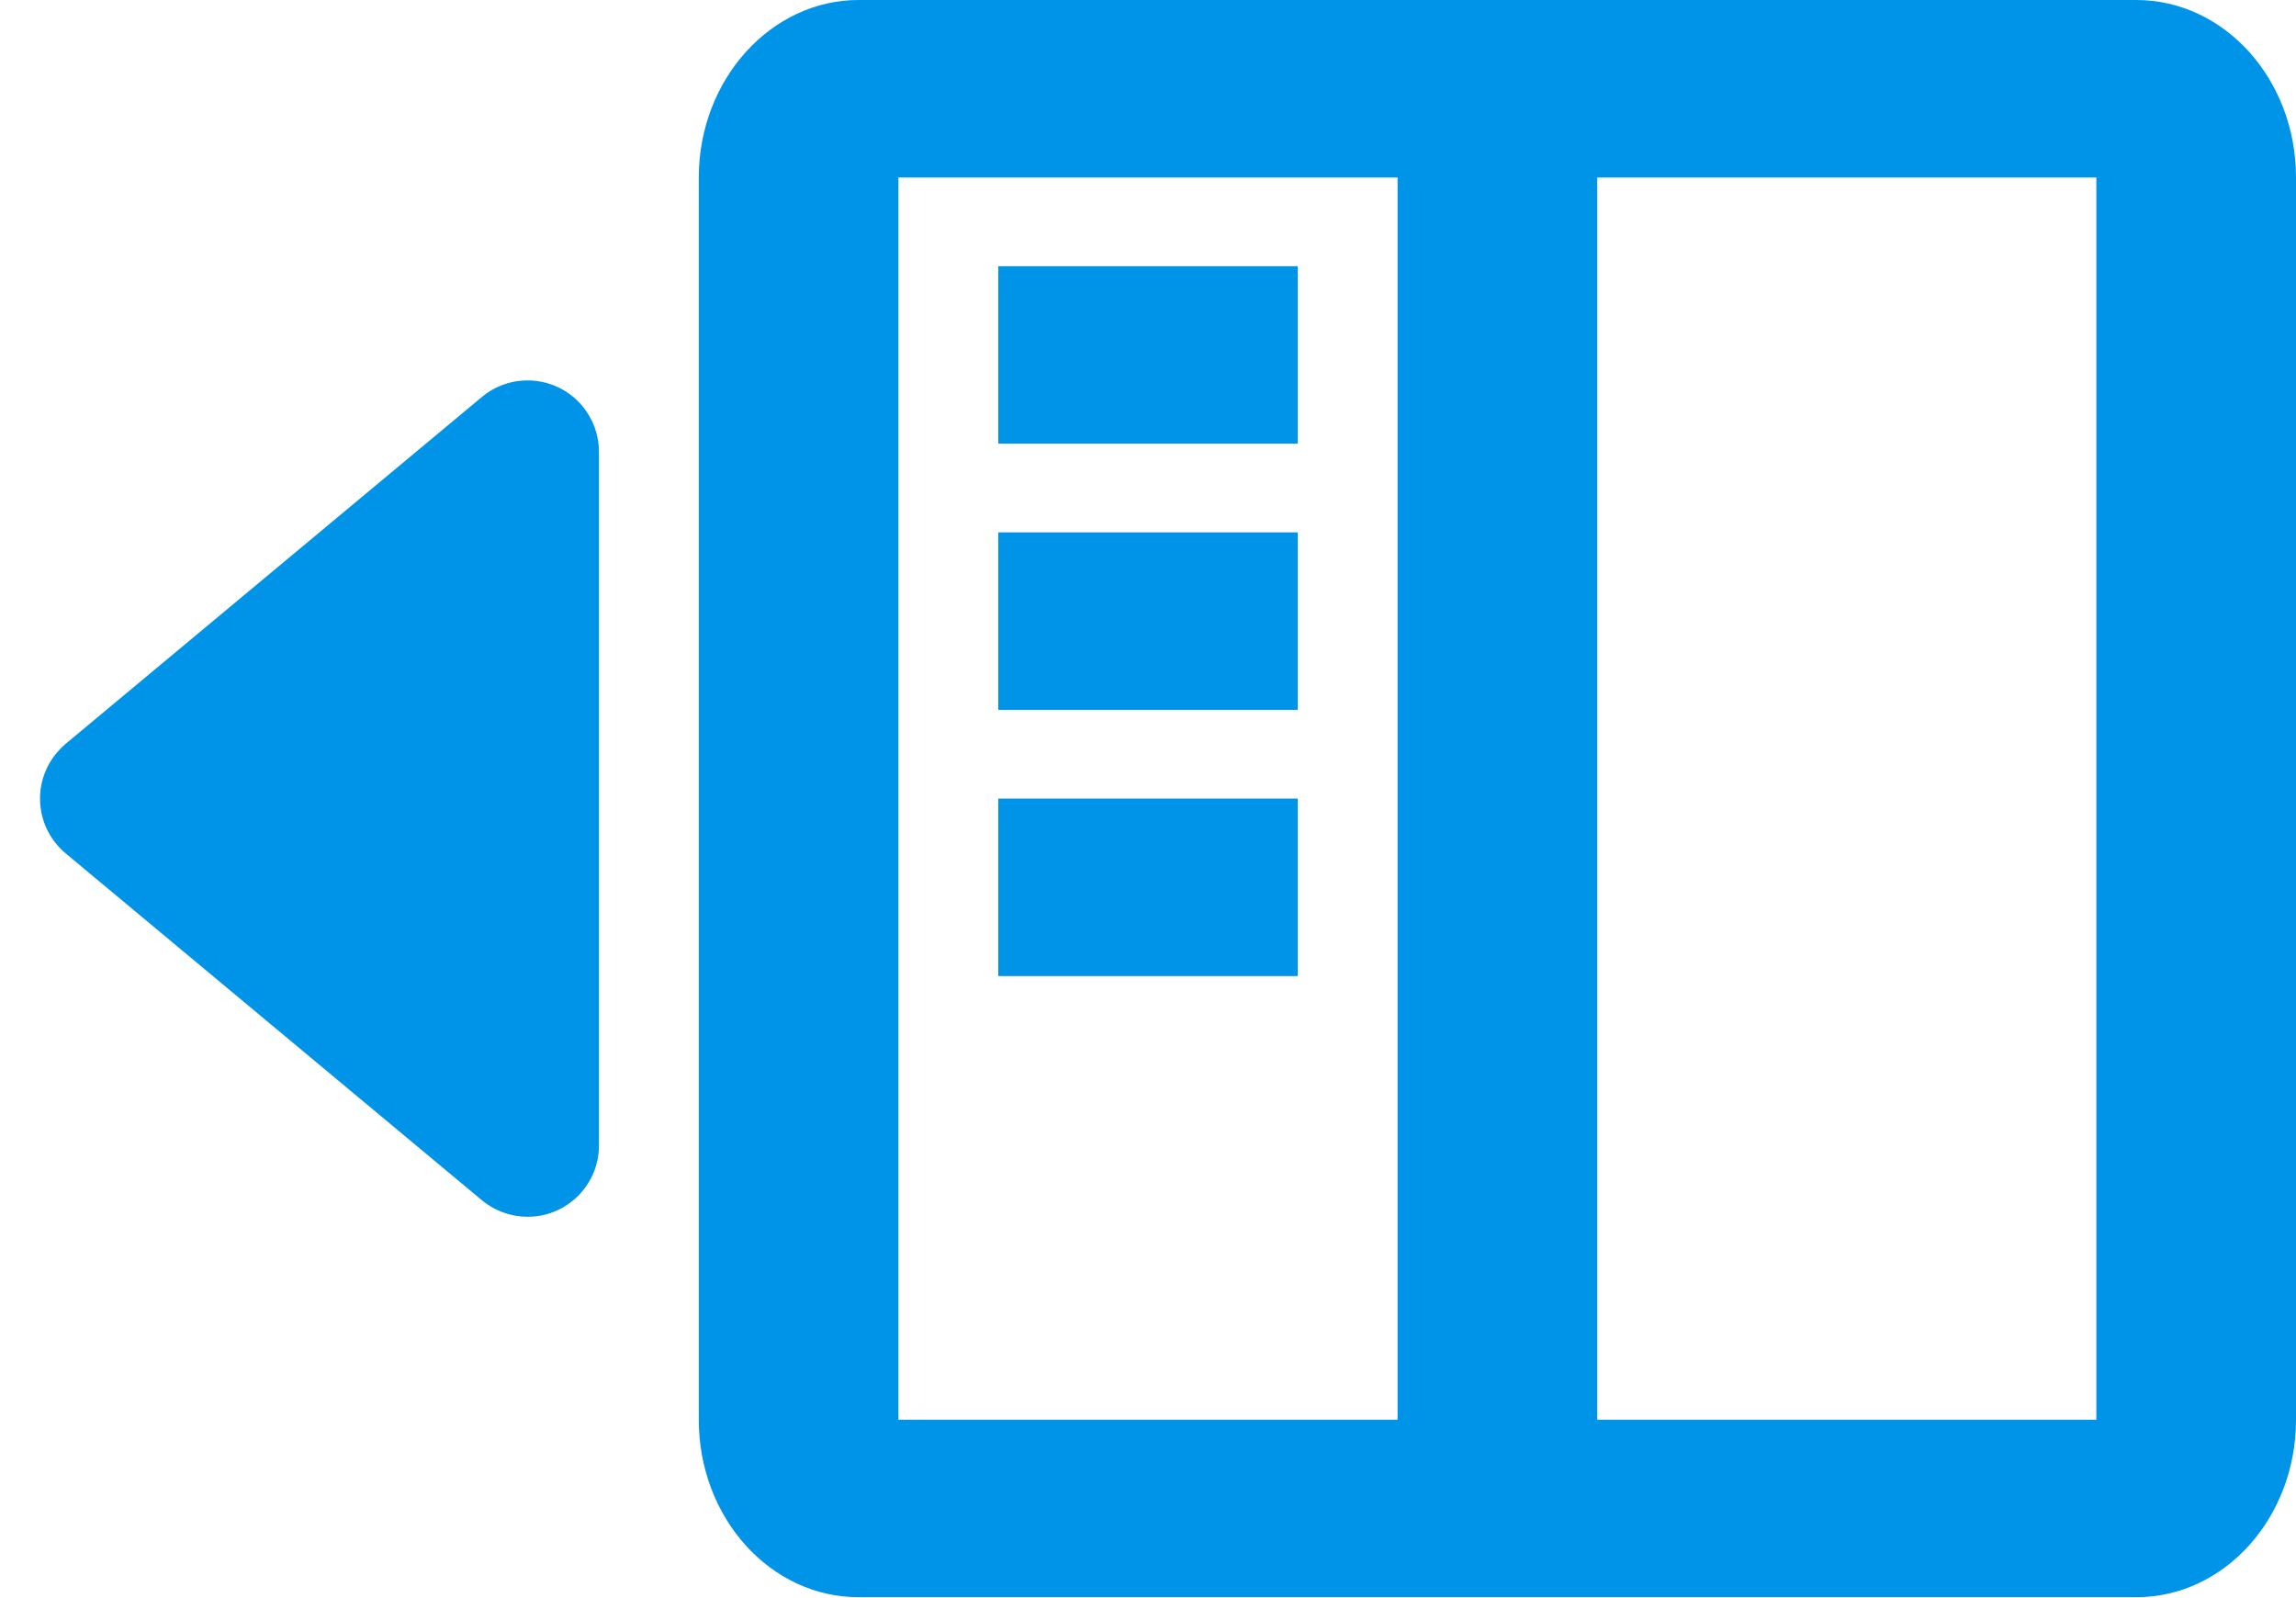
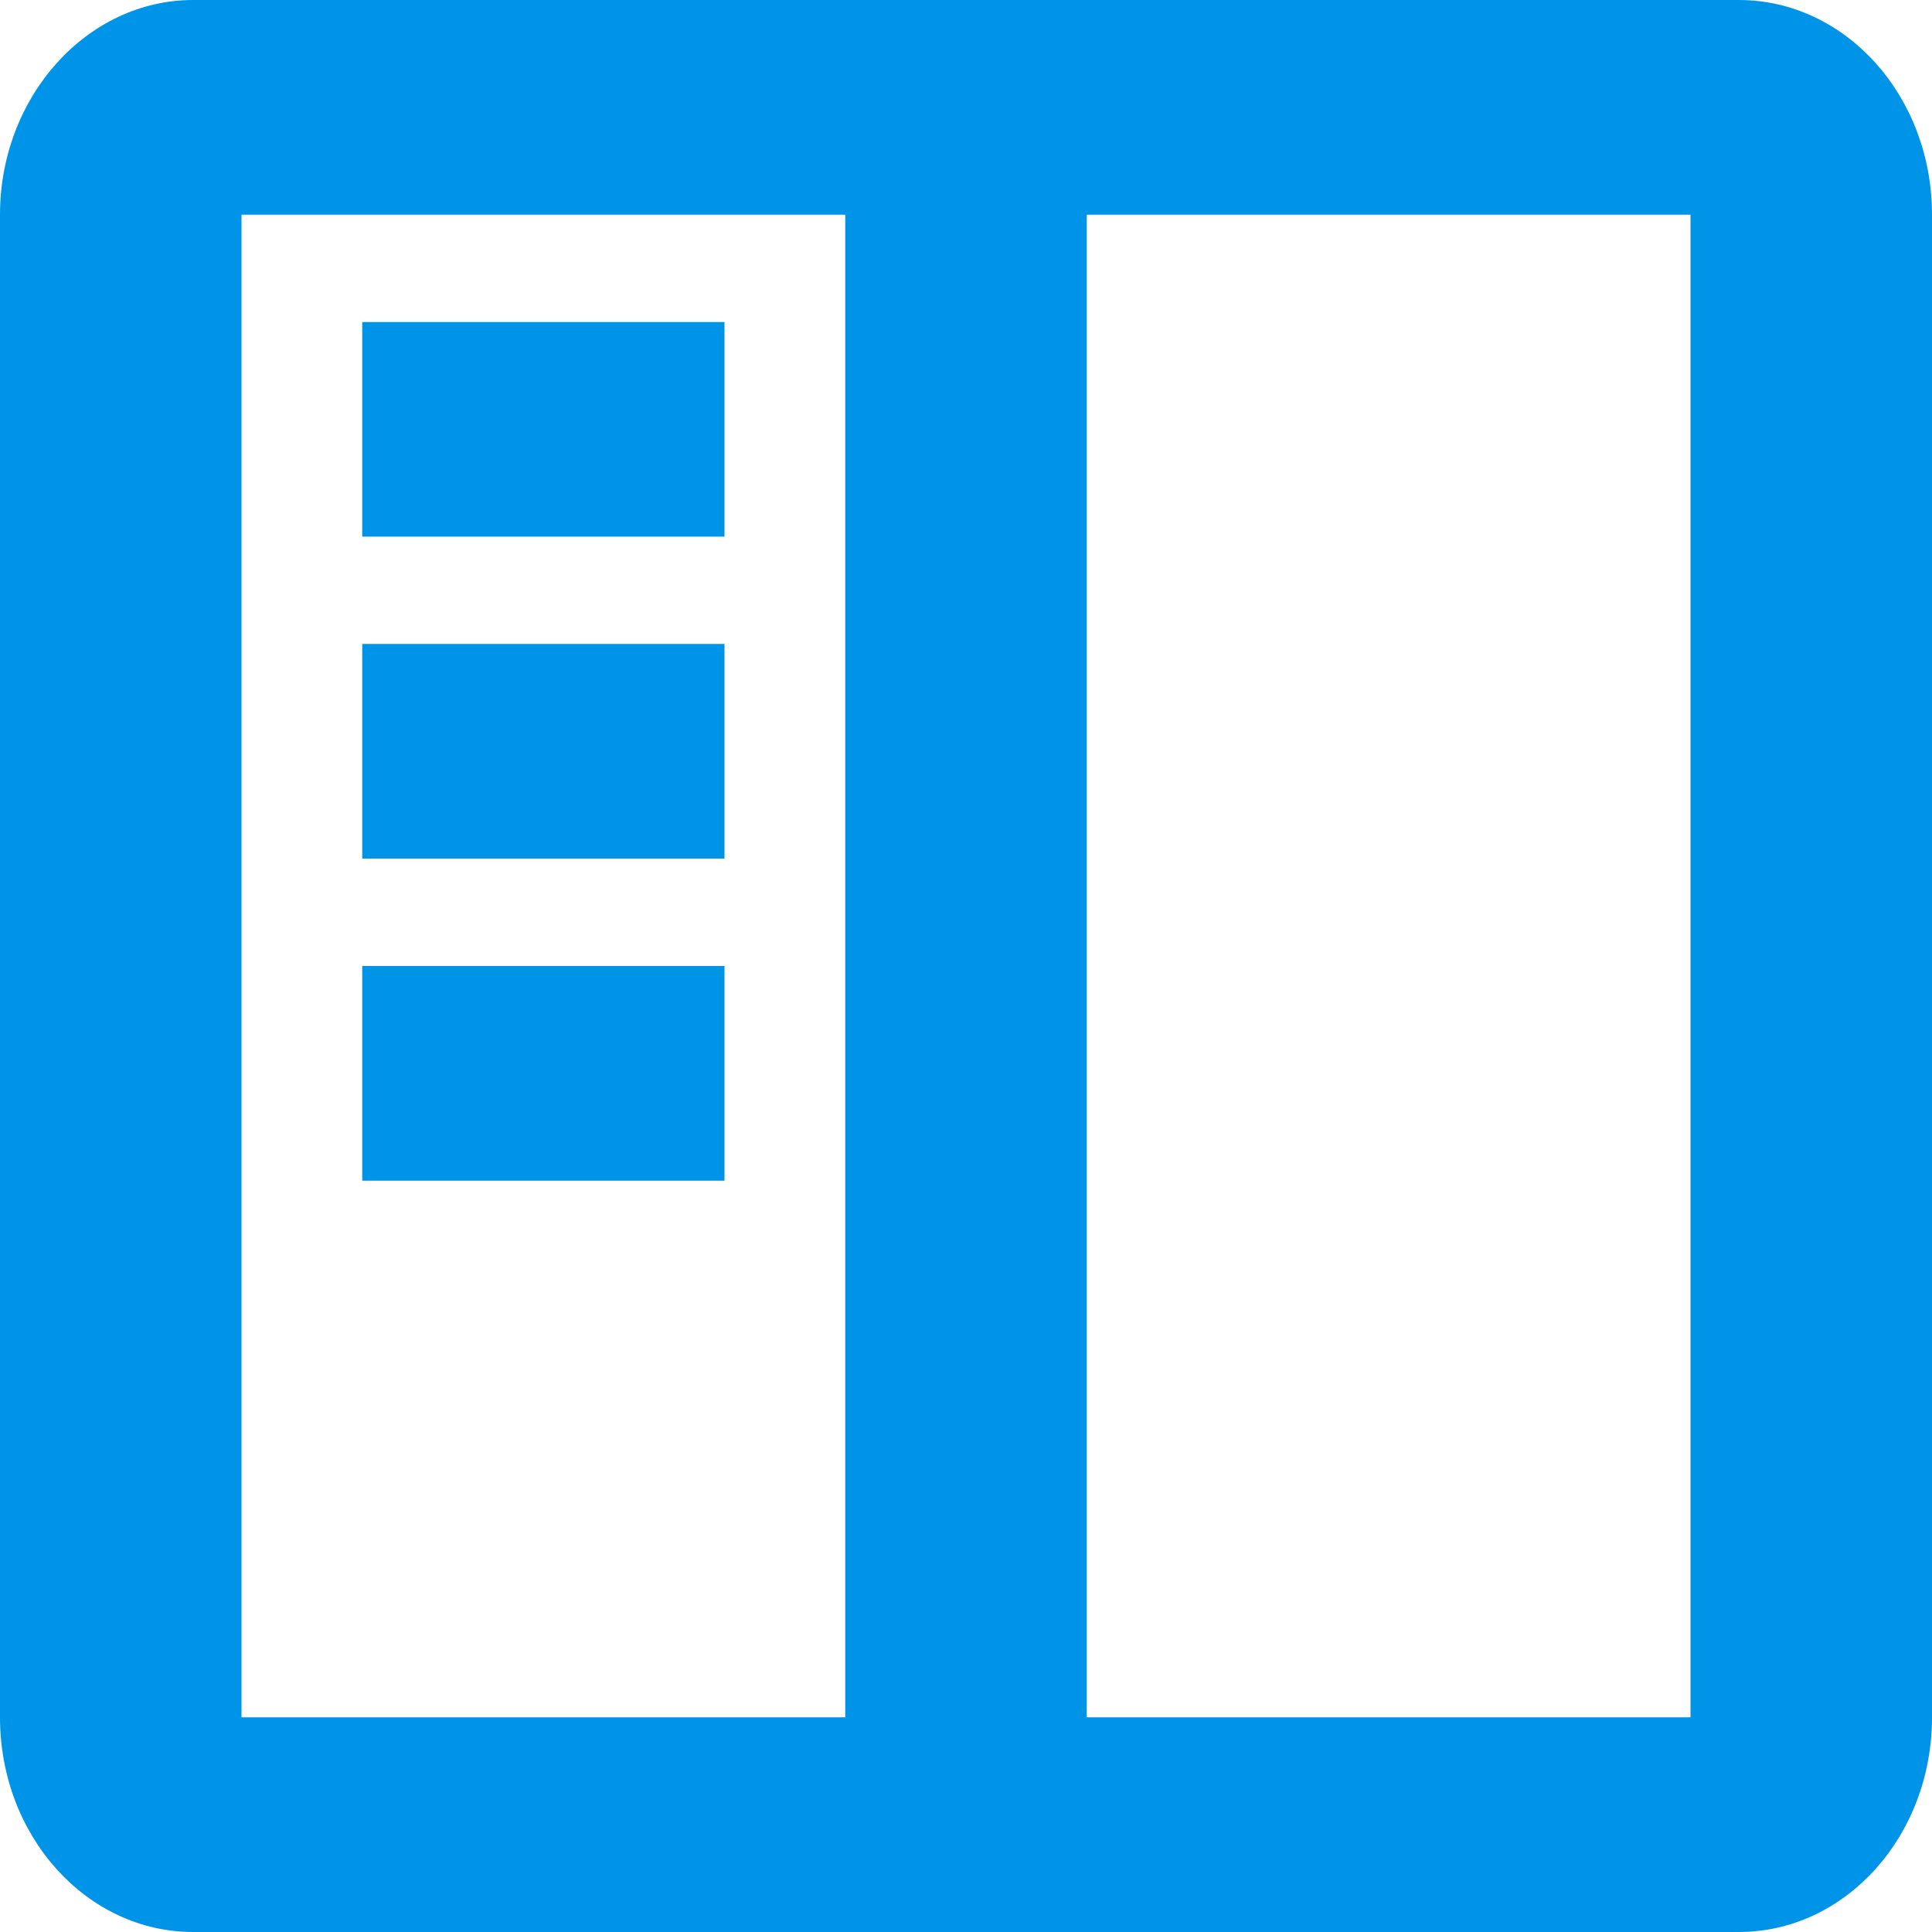
- <svg xmlns="http://www.w3.org/2000/svg" width="23px" height="16px" viewBox="0 0 23 16" version="1.1">
+ <svg xmlns="http://www.w3.org/2000/svg" width="16px" height="16px" viewBox="0 0 16 16" version="1.1">
  <defs />
  <g id="Page-1" stroke="none" stroke-width="1" fill="none" fill-rule="evenodd">
-     <g id="Group-2" fill="#0094E8">
-       <path d="M0.658,7.451 L4.828,3.976 L4.828,3.976 C5.131,3.724 5.582,3.765 5.834,4.068 C5.941,4.196 6,4.358 6,4.525 L6,11.475 L6,11.475 C6,11.869 5.68,12.189 5.286,12.189 C5.119,12.189 4.957,12.131 4.828,12.024 L0.658,8.549 L0.658,8.549 C0.355,8.296 0.314,7.846 0.567,7.543 C0.595,7.51 0.625,7.479 0.658,7.451 Z" id="Triangle" />
-       <g id="show-sidebar" transform="translate(7, 0)" fill-rule="nonzero">
+     <g id="Group-2" fill-rule="nonzero" fill="#0094E8">
+       <g id="show-sidebar">
        <path d="M7,1.778 L2,1.778 L2,14.222 L7,14.222 L7,1.778 Z M9,1.778 L9,14.222 L14,14.222 L14,1.778 L9,1.778 Z M0,1.778 C0,0.8 0.72,0 1.6,0 L14.4,0 C15.284,0 16,0.796 16,1.778 L16,14.222 C16,15.204 15.284,16 14.4,16 L1.6,16 C0.716,16 1.082166e-16,15.204 0,14.222 L0,1.778 Z M3,2.667 L6,2.667 L6,4.444 L3,4.444 L3,2.667 Z M3,5.333 L6,5.333 L6,7.111 L3,7.111 L3,5.333 Z M3,8 L6,8 L6,9.778 L3,9.778 L3,8 Z" id="Shape" />
      </g>
    </g>
  </g>
</svg>
